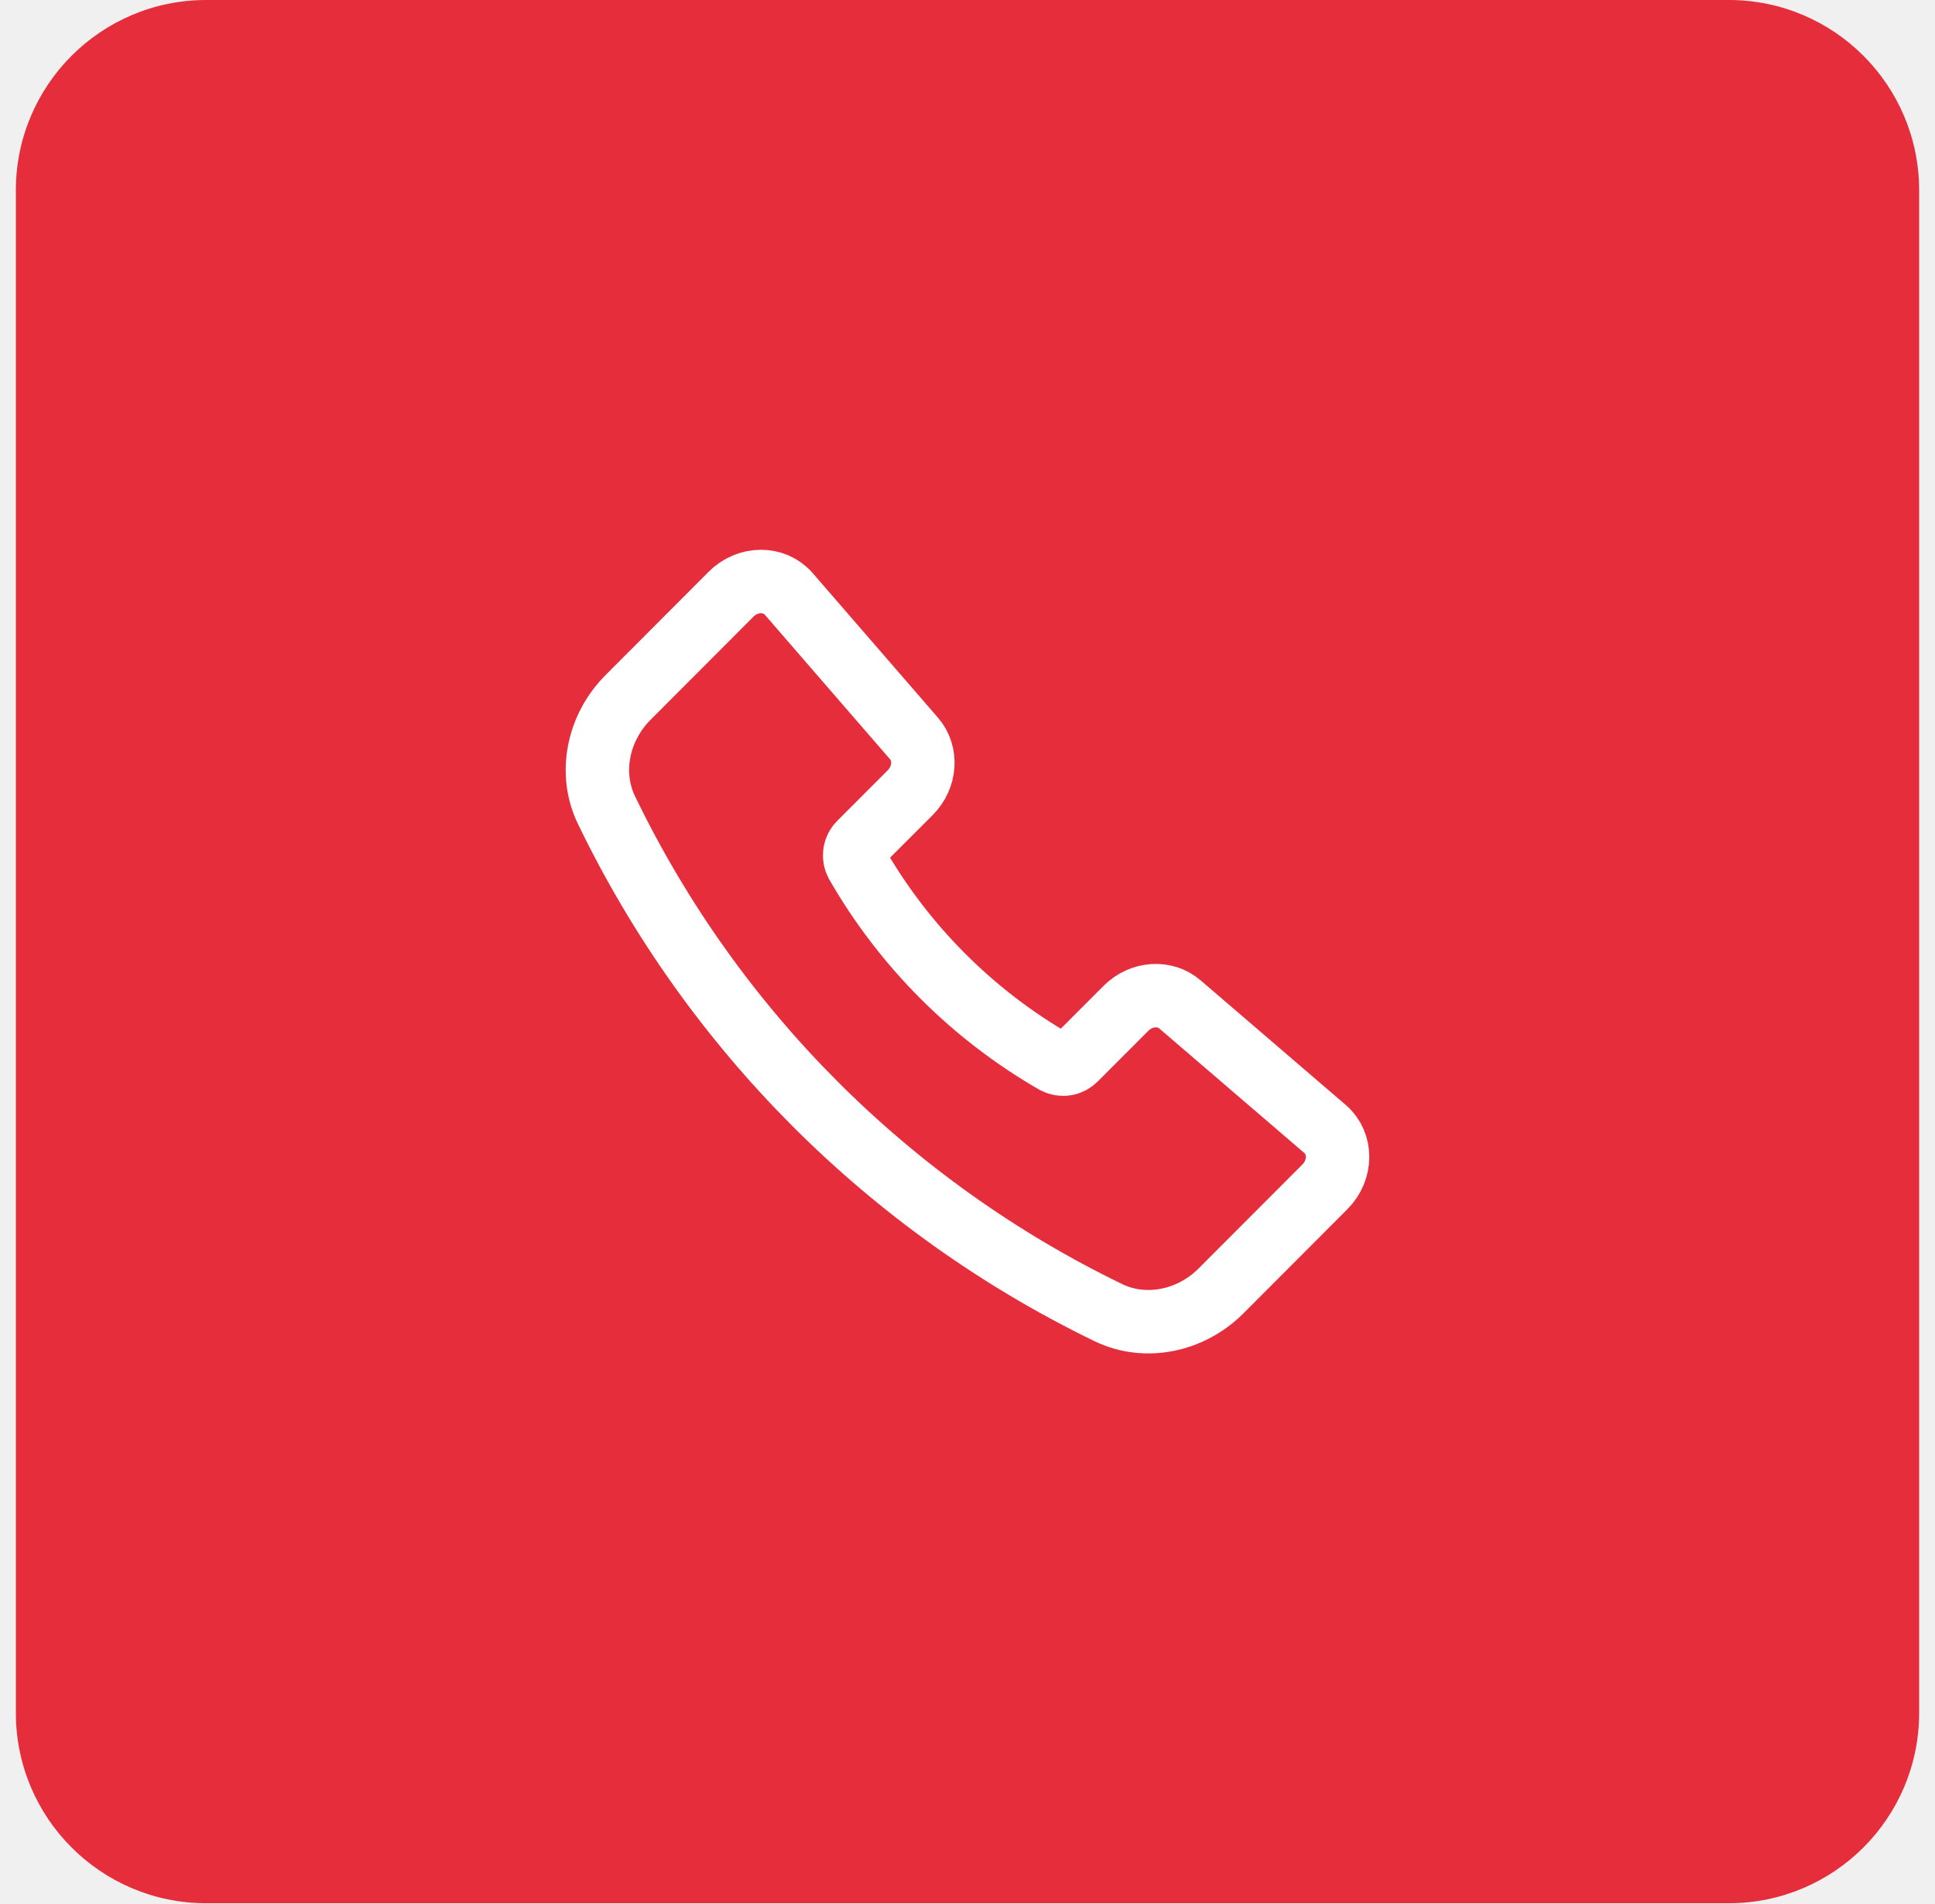
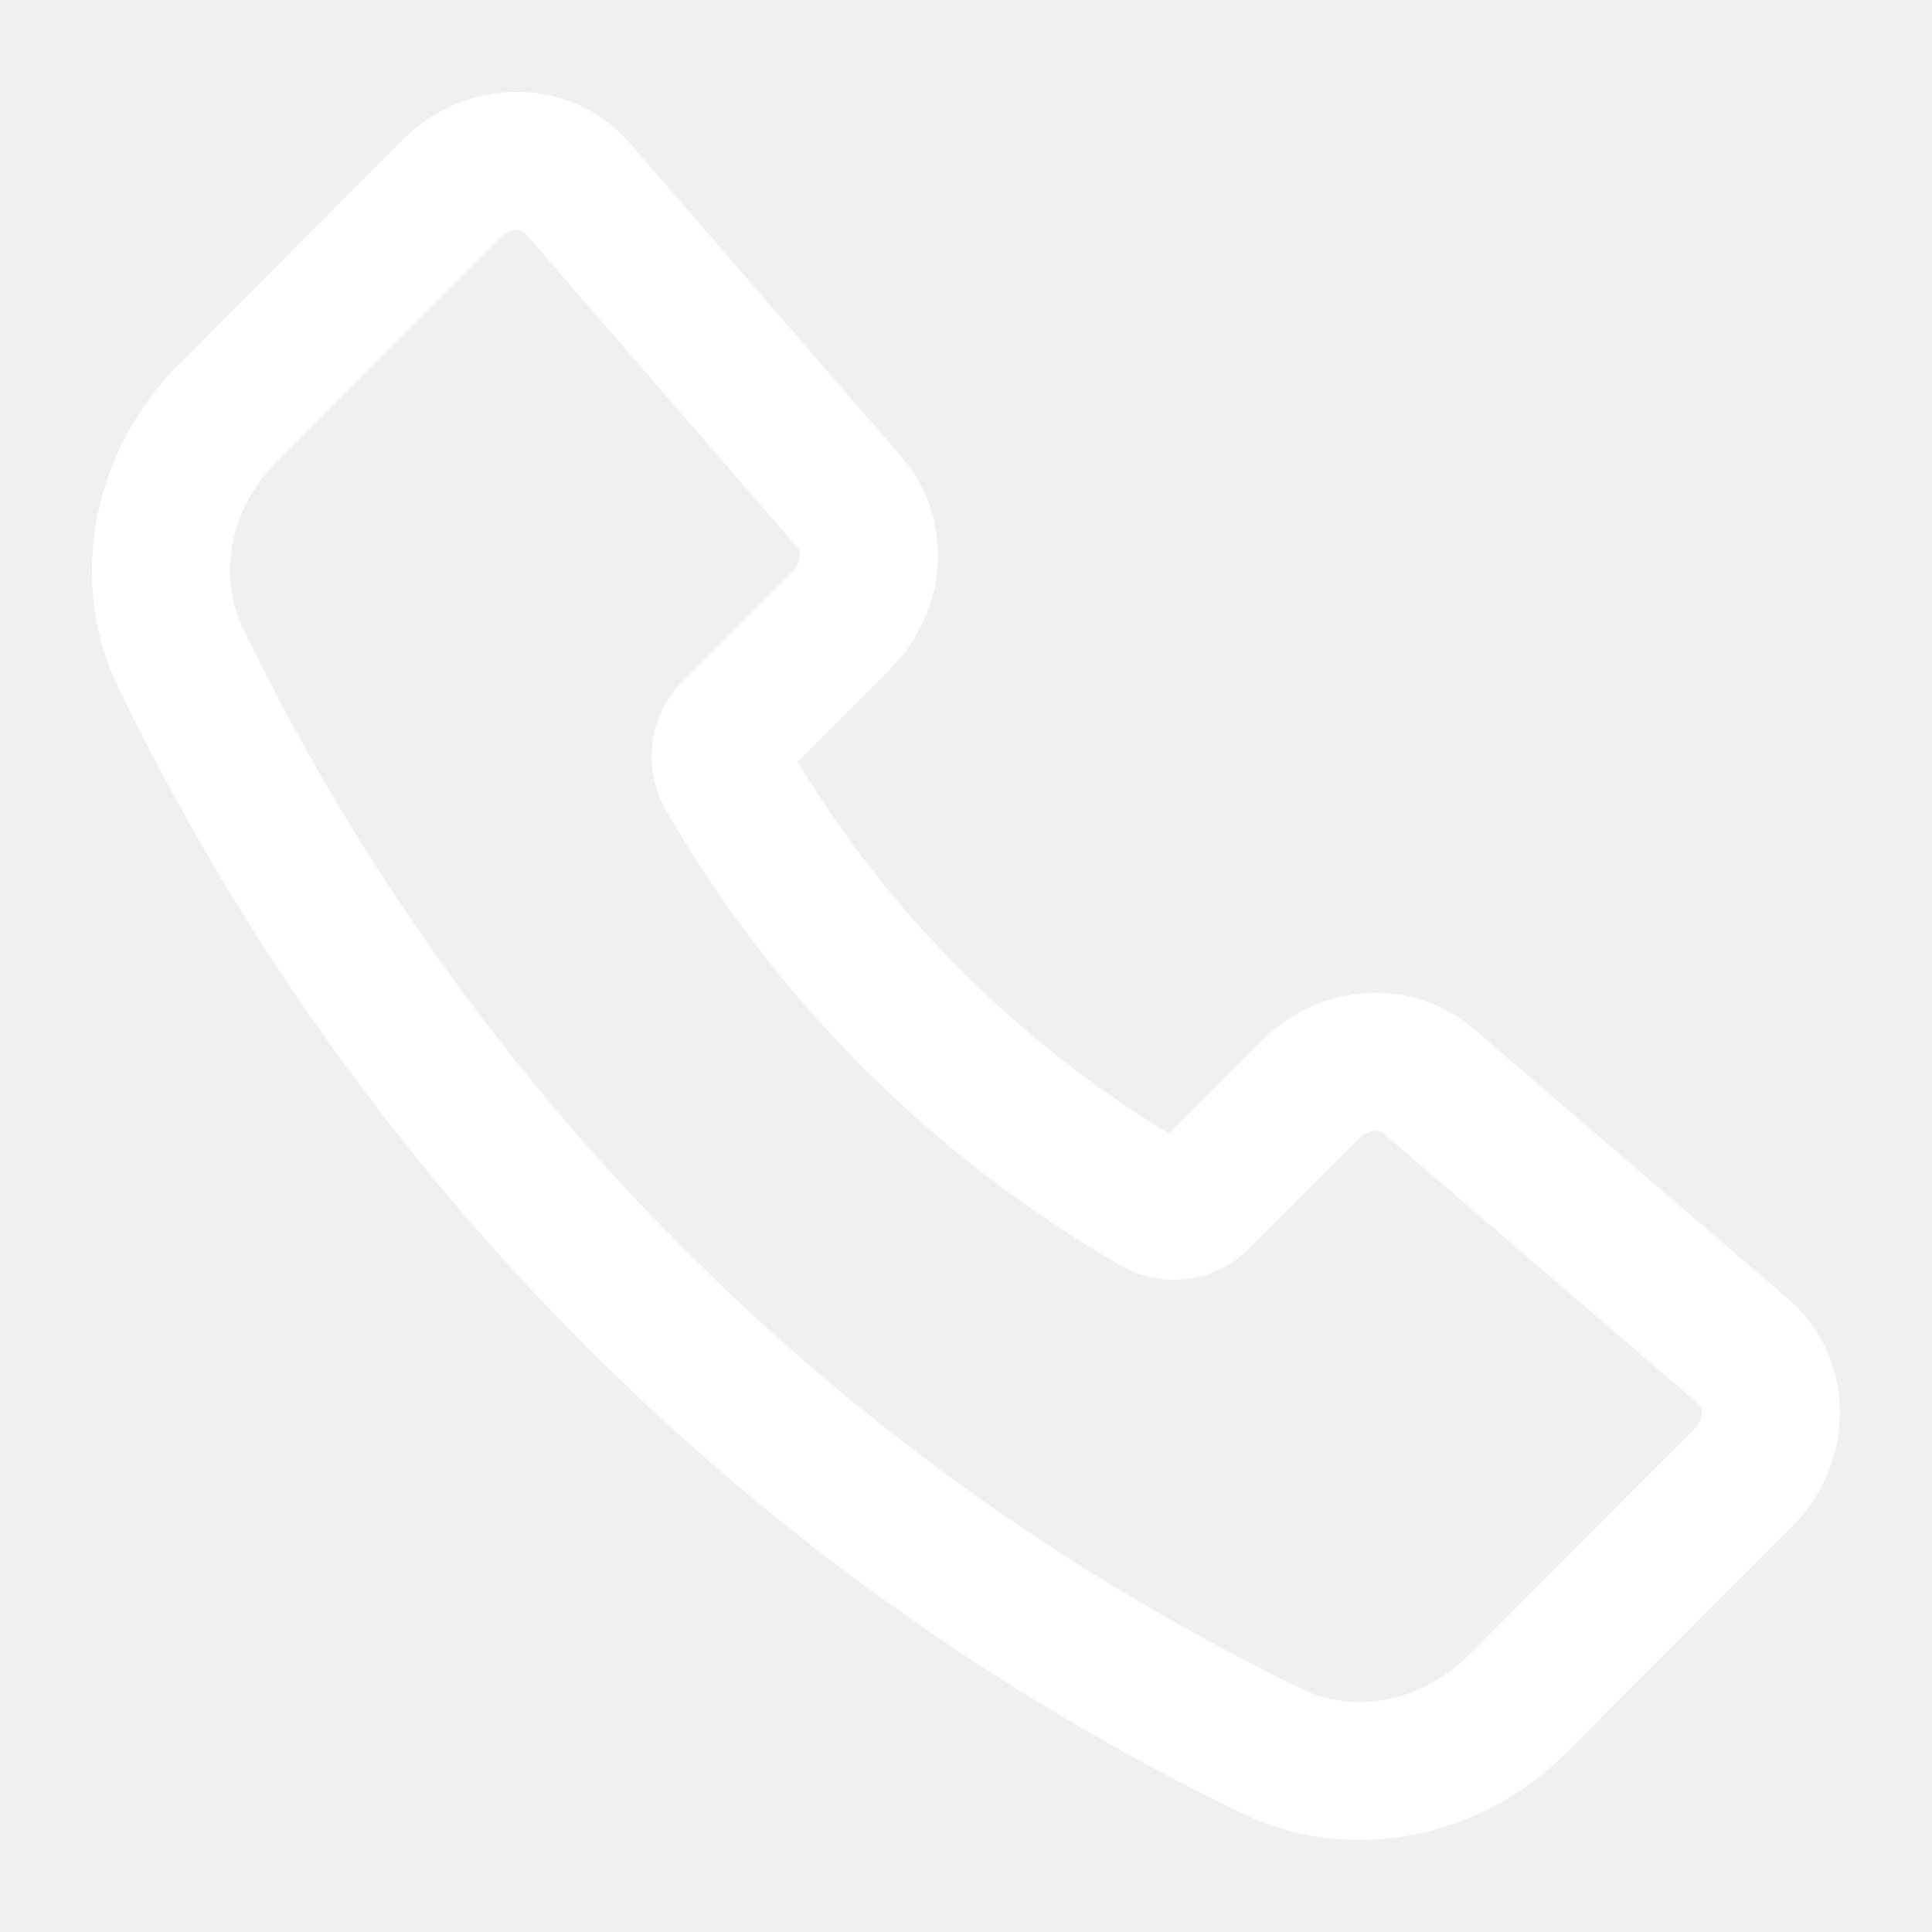
- <svg xmlns="http://www.w3.org/2000/svg" width="61" height="60" viewBox="0 0 61 60" fill="none">
-   <rect x="0.5" width="60" height="60" rx="6" fill="#E52D3C" />
-   <path d="M28.813 23.28L24.866 18.724C24.411 18.199 23.577 18.201 23.048 18.731L19.803 21.983C18.837 22.95 18.56 24.386 19.119 25.538C22.458 32.45 28.032 38.033 34.94 41.381C36.091 41.94 37.526 41.663 38.492 40.696L41.768 37.414C42.298 36.883 42.3 36.044 41.77 35.59L37.197 31.664C36.718 31.253 35.975 31.307 35.496 31.787L33.904 33.381C33.823 33.466 33.716 33.523 33.599 33.541C33.483 33.56 33.363 33.539 33.259 33.484C30.658 31.986 28.5 29.825 27.006 27.222C26.95 27.118 26.93 26.998 26.948 26.882C26.967 26.765 27.023 26.657 27.108 26.576L28.695 24.988C29.176 24.505 29.228 23.759 28.813 23.28Z" stroke="white" stroke-width="2" stroke-linecap="round" stroke-linejoin="round" />
+ <svg xmlns="http://www.w3.org/2000/svg" width="28" height="28" viewBox="0 0 28 28" fill="none">
+   <path d="M12.313 7.28L8.366 2.724C7.911 2.199 7.077 2.201 6.548 2.731L3.303 5.983C2.337 6.95 2.06 8.386 2.619 9.537C5.958 16.45 11.533 22.032 18.44 25.381C19.591 25.939 21.026 25.663 21.992 24.696L25.268 21.414C25.798 20.883 25.8 20.044 25.27 19.589L20.697 15.664C20.218 15.253 19.475 15.306 18.996 15.787L17.404 17.381C17.323 17.466 17.216 17.523 17.099 17.541C16.983 17.56 16.863 17.539 16.759 17.483C14.158 15.986 12 13.825 10.506 11.222C10.45 11.118 10.43 10.998 10.448 10.882C10.467 10.765 10.523 10.657 10.608 10.576L12.195 8.988C12.676 8.505 12.728 7.759 12.313 7.28Z" stroke="white" stroke-width="2" stroke-linecap="round" stroke-linejoin="round" />
</svg>
